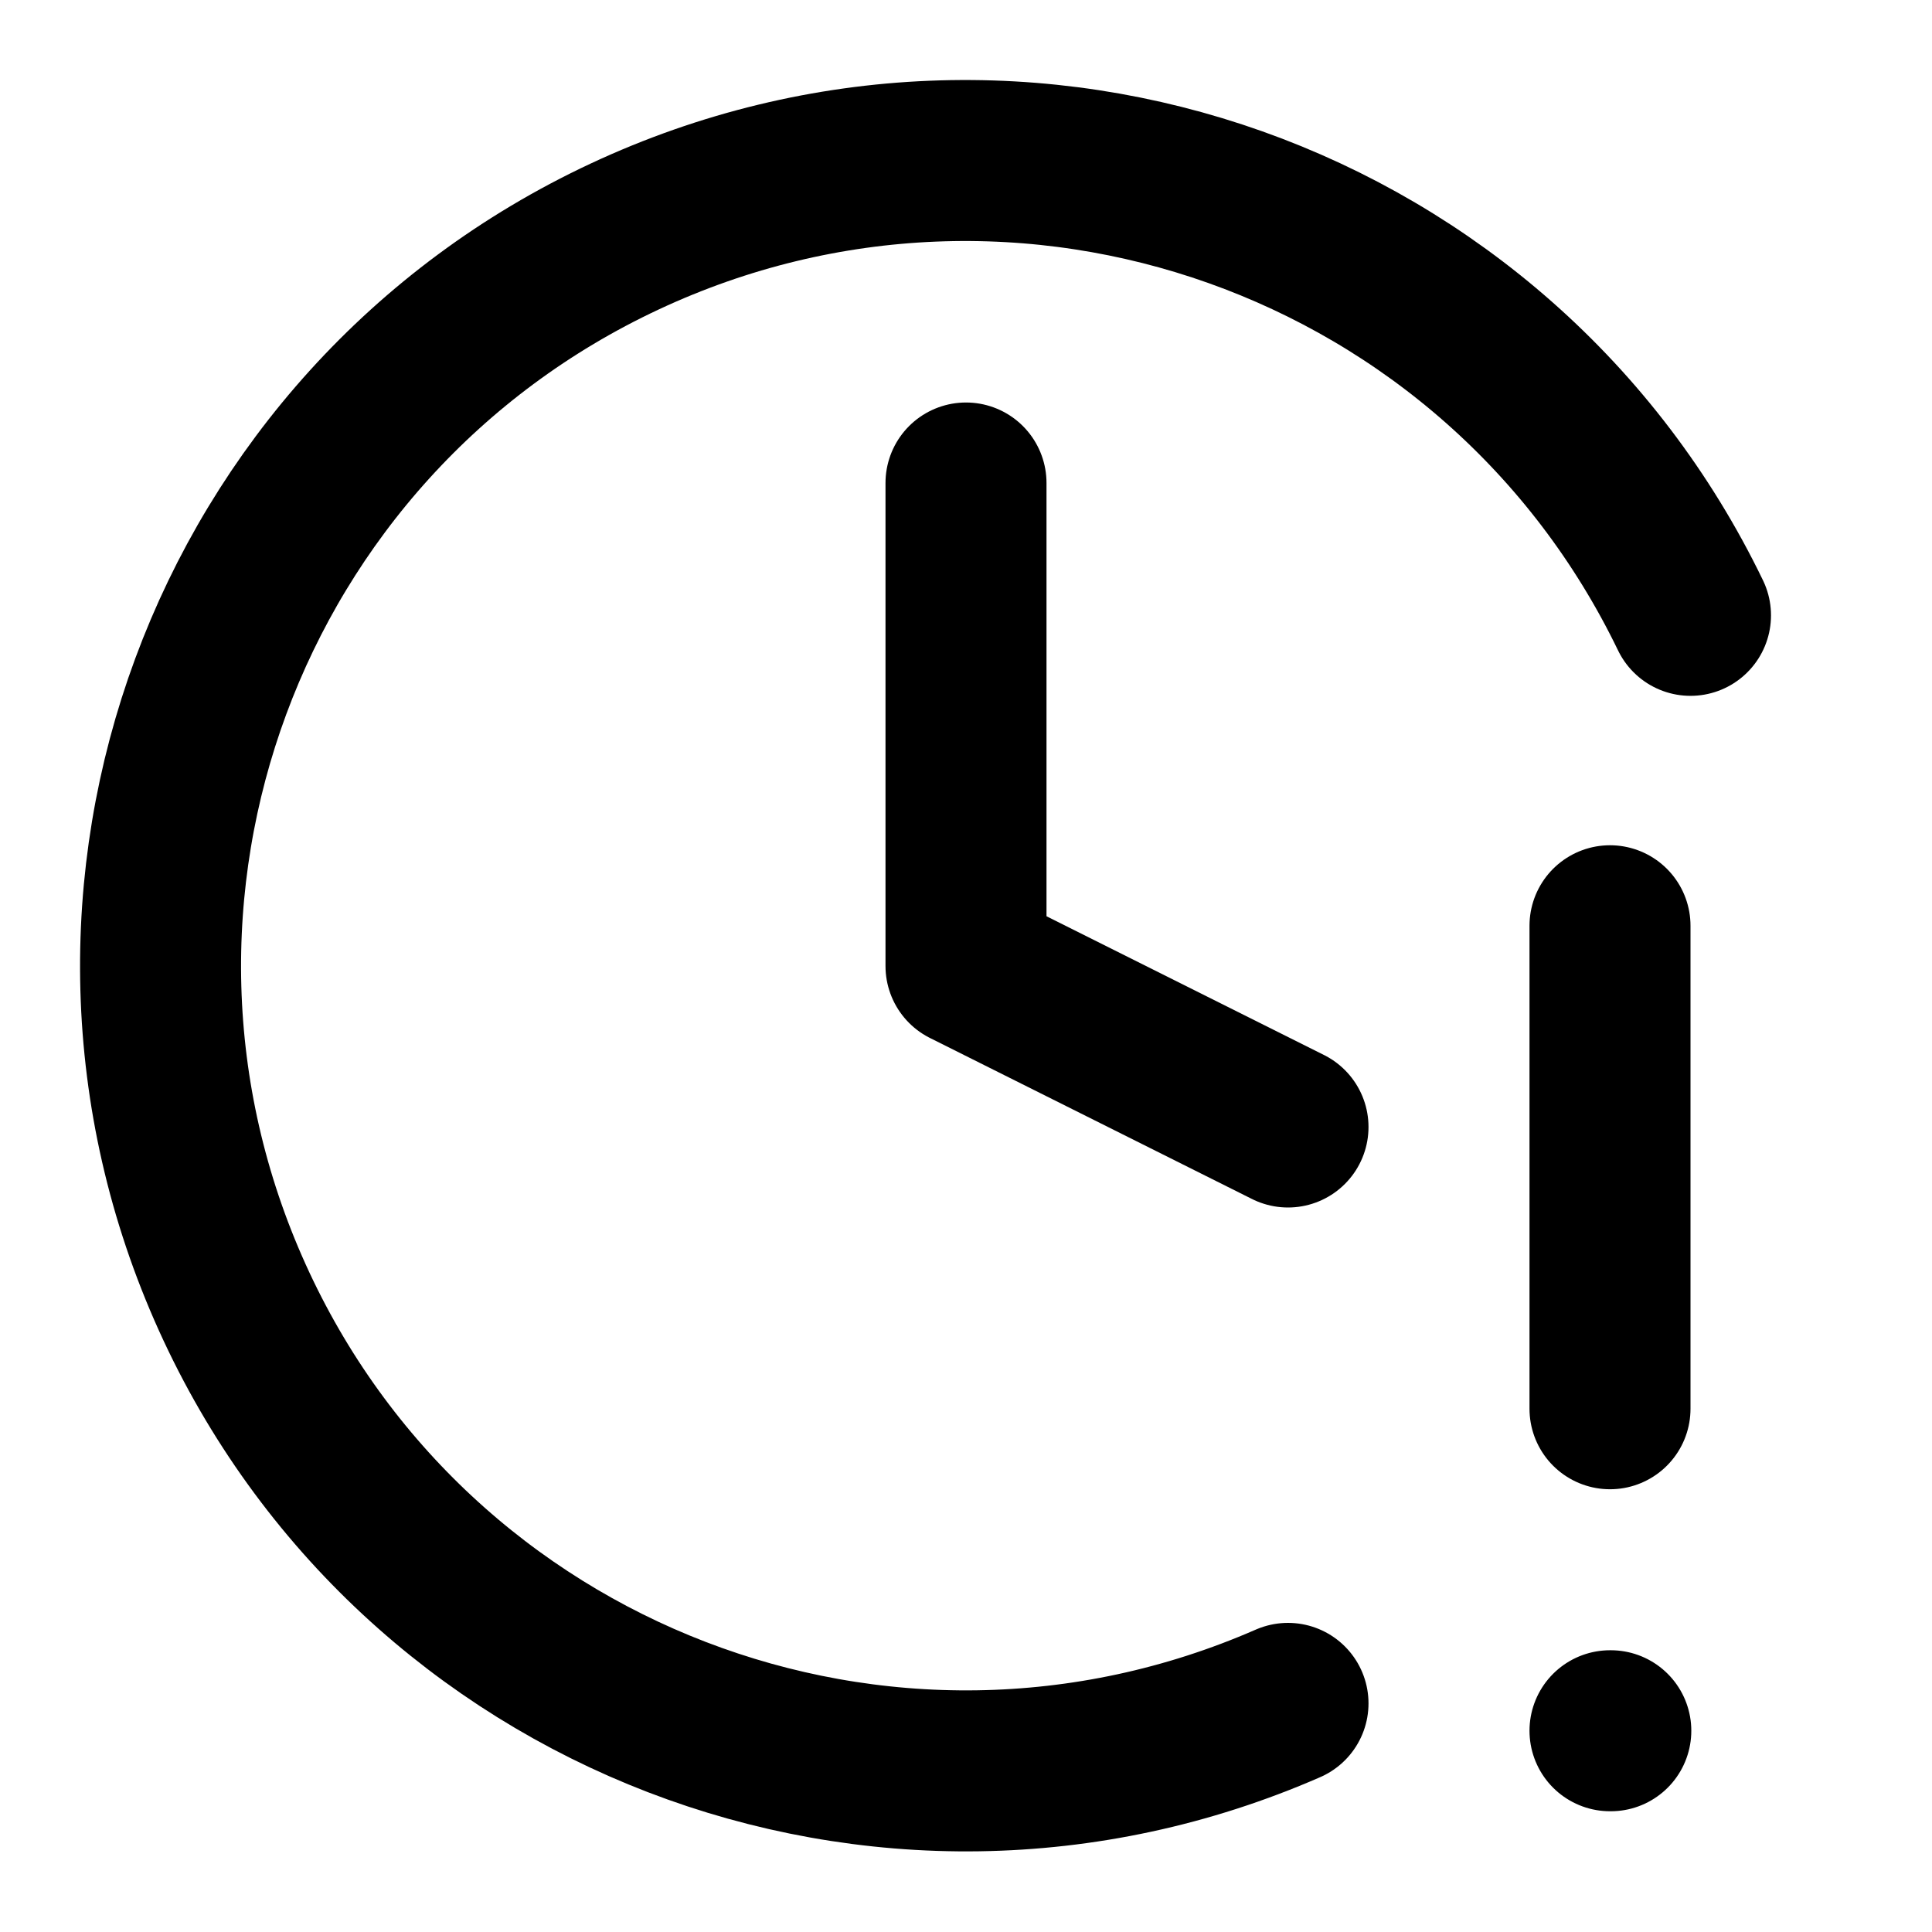
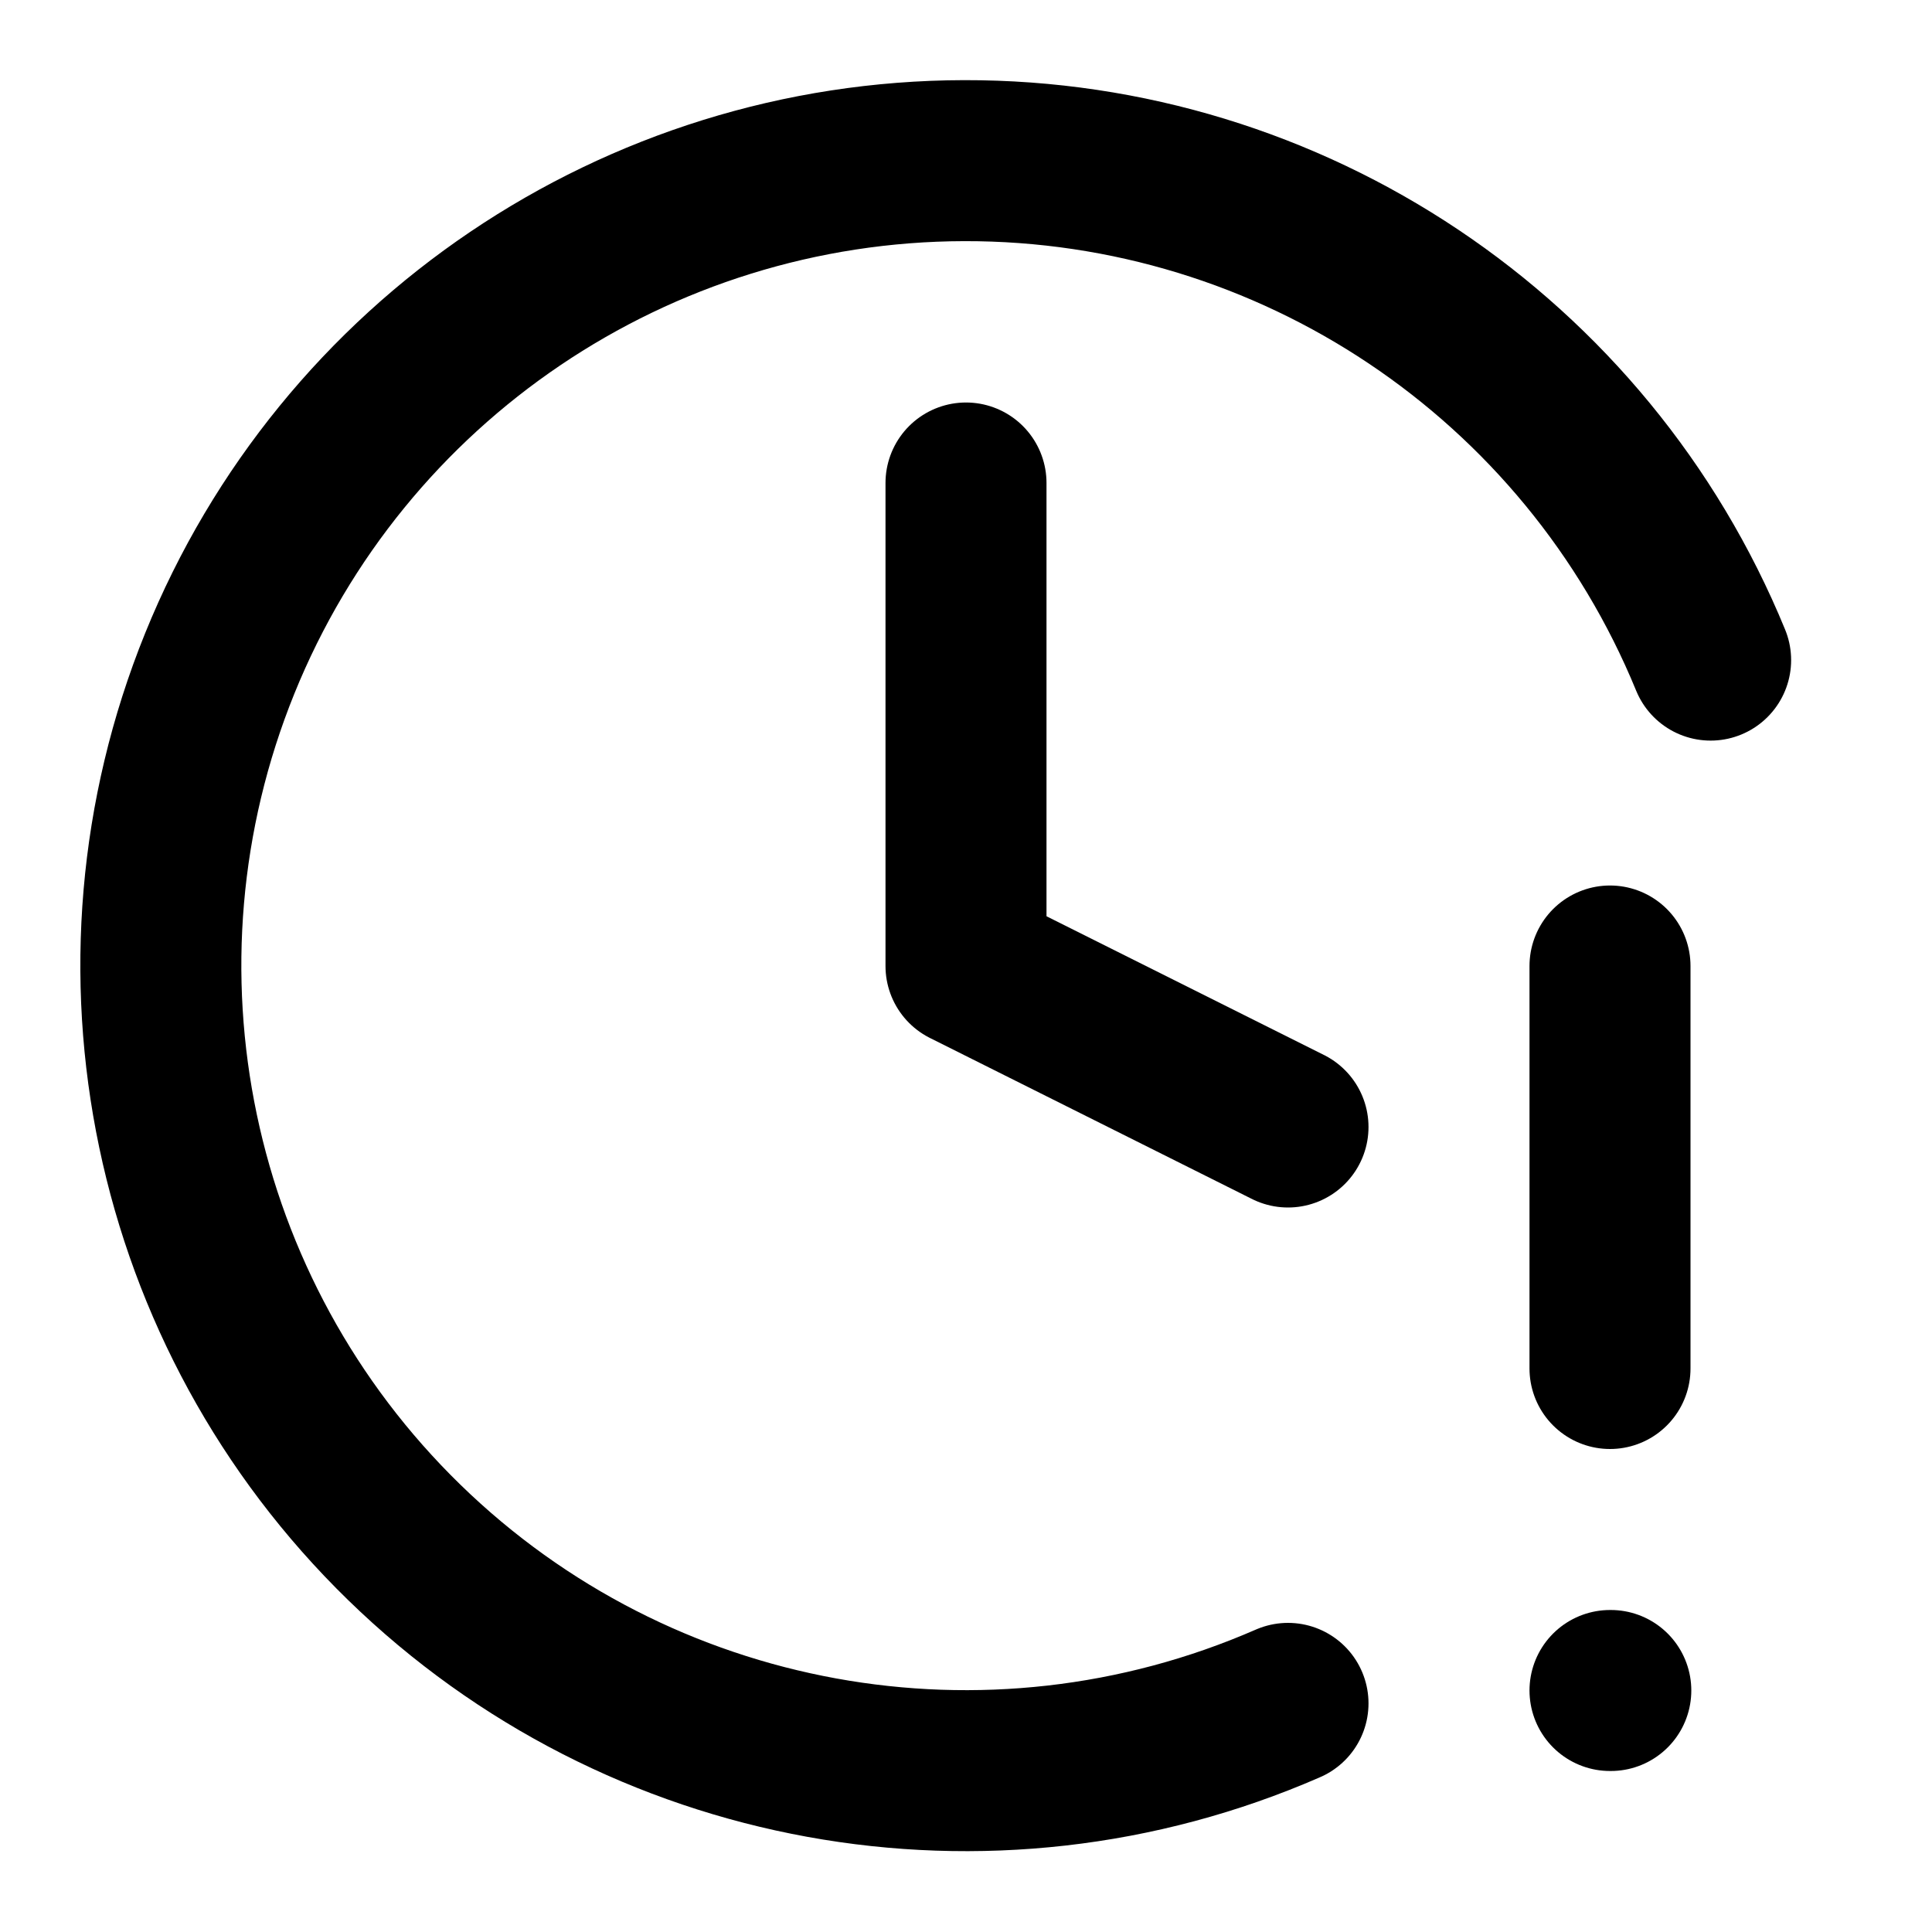
<svg xmlns="http://www.w3.org/2000/svg" width="24" height="24" fill="none" stroke="currentColor" stroke-linecap="round" stroke-linejoin="round" stroke-width="2" viewBox="0 0 24 24">
-   <path d="M12 6v6l4 2" />
-   <path d="M16 21.16a10 10 0 1 1 5-13.516M20 11.5v6M20 21.5h.01" />
+   <path d="M12 6v6l4 2M20 12v5M20 21h.01" />
+   <path d="M21.25 8.2A10 10 0 1 0 16 21.16" />
</svg>
